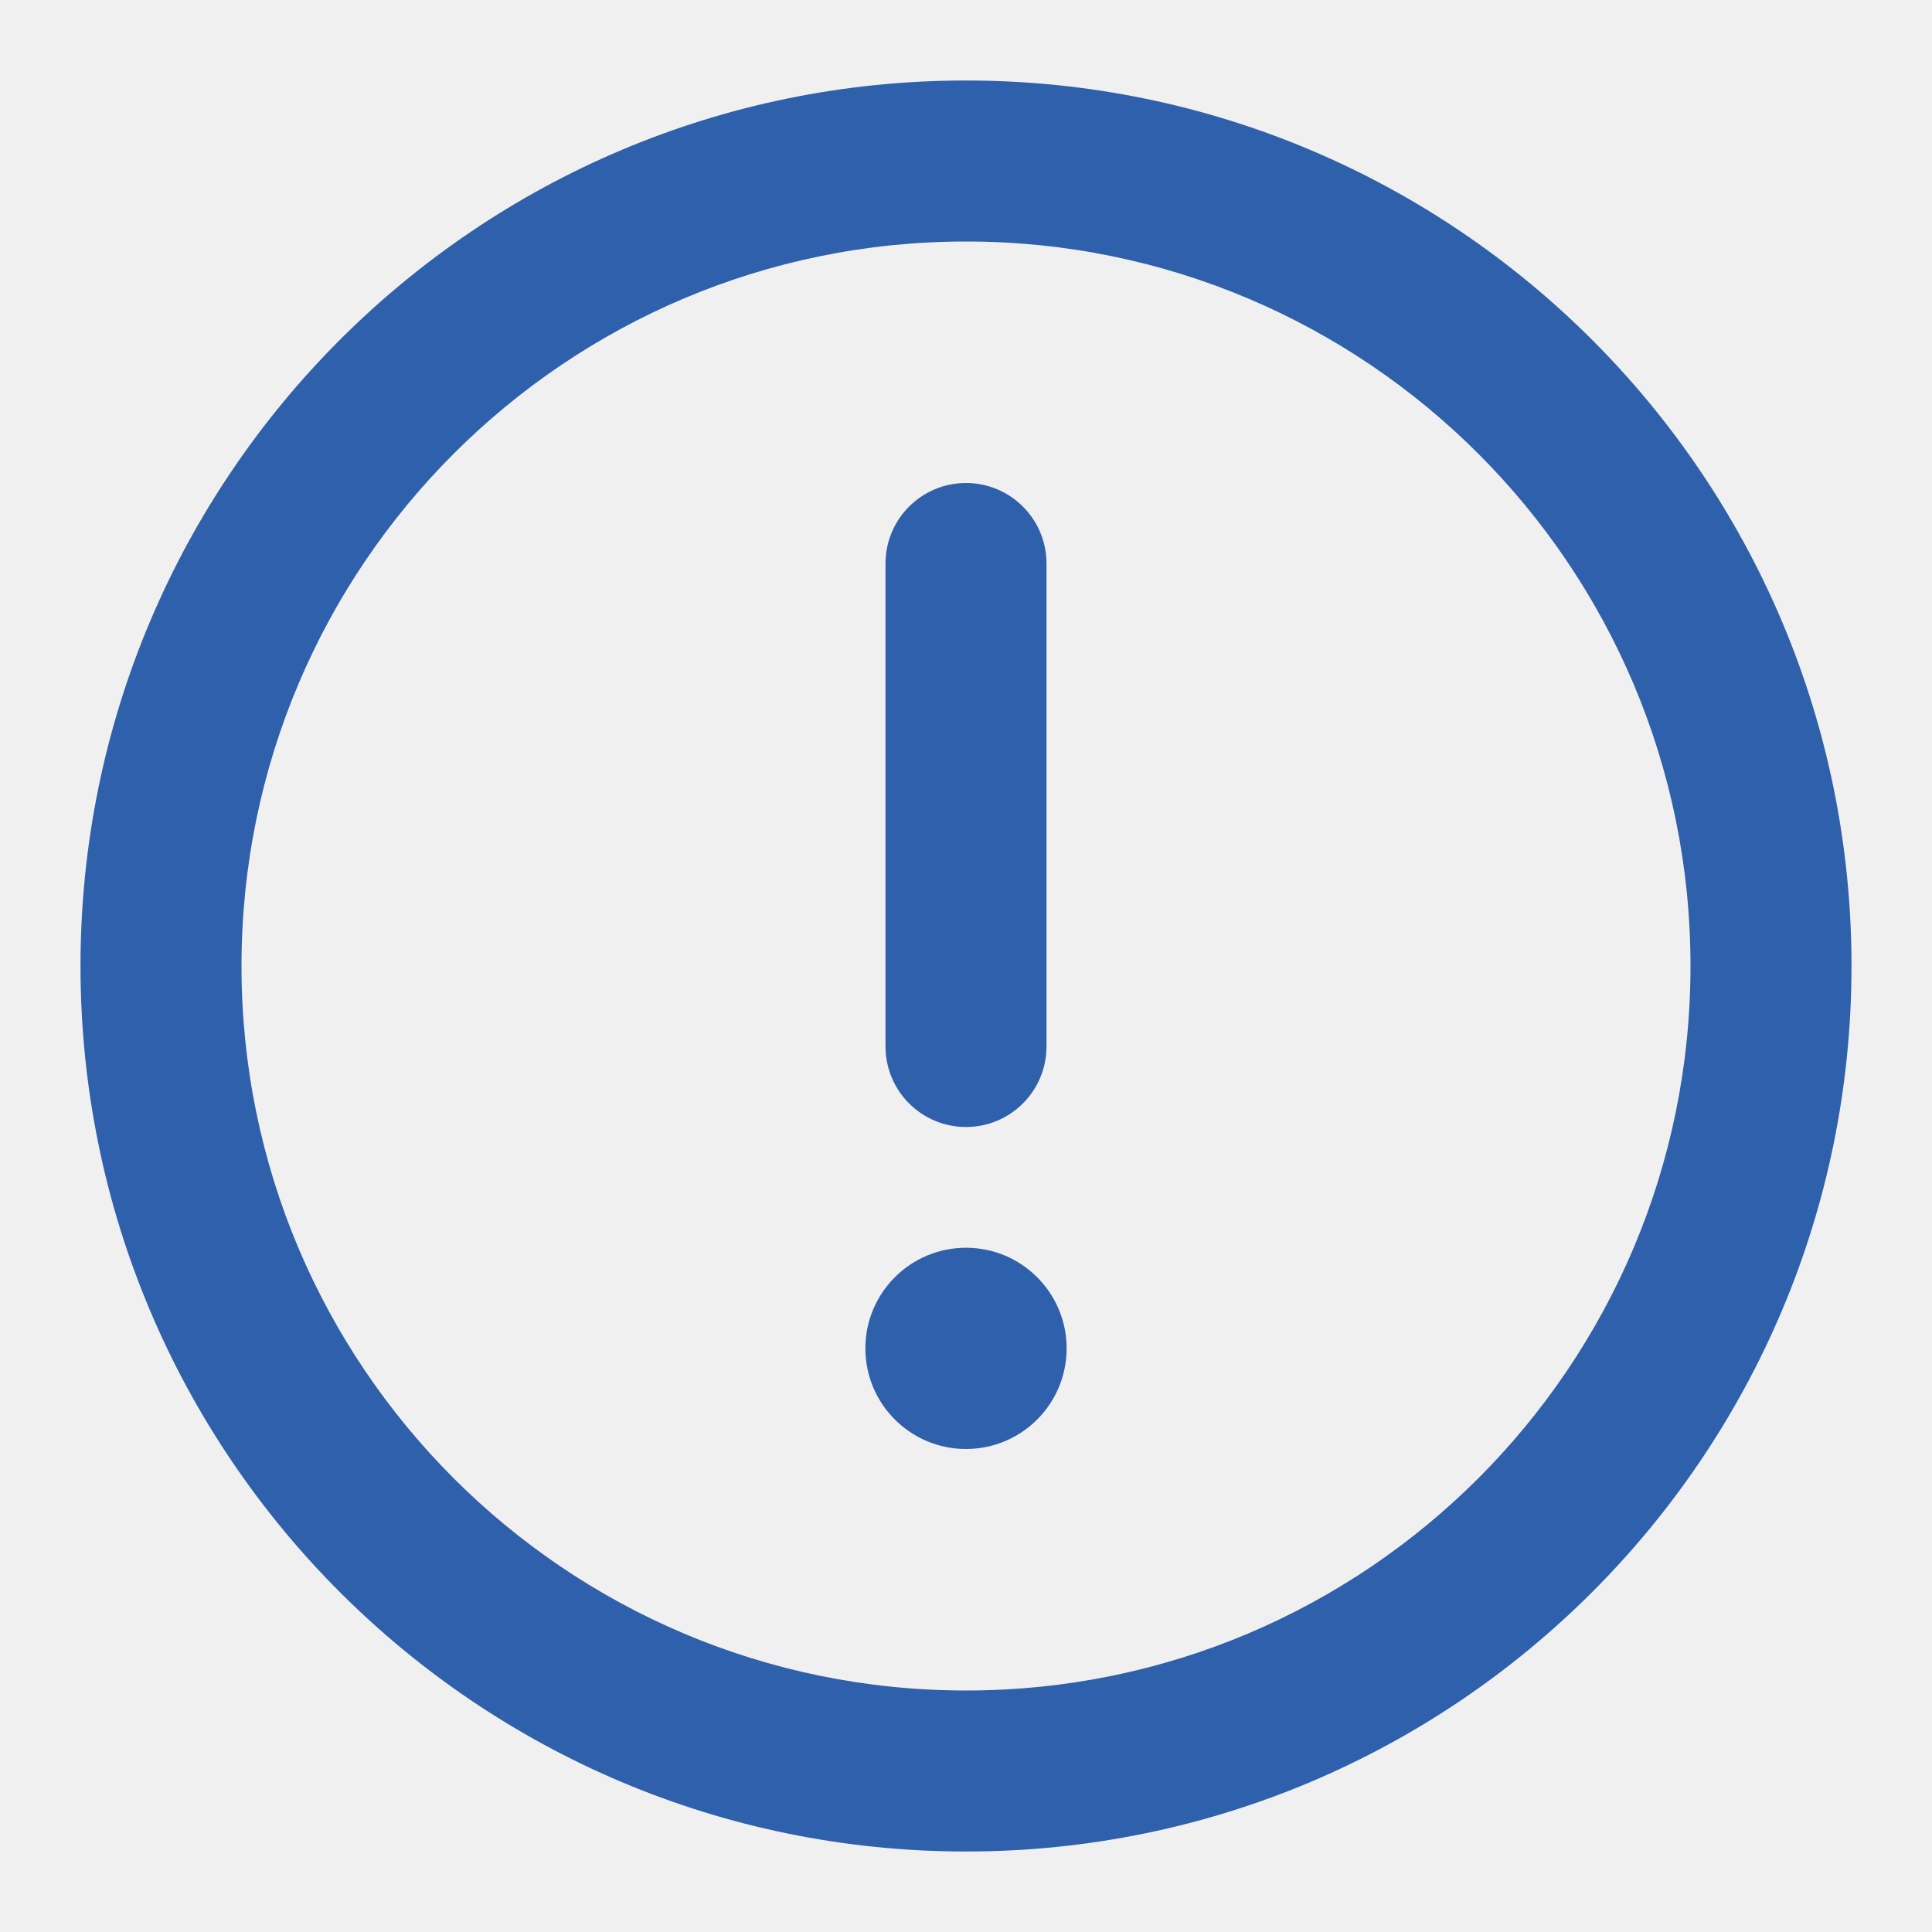
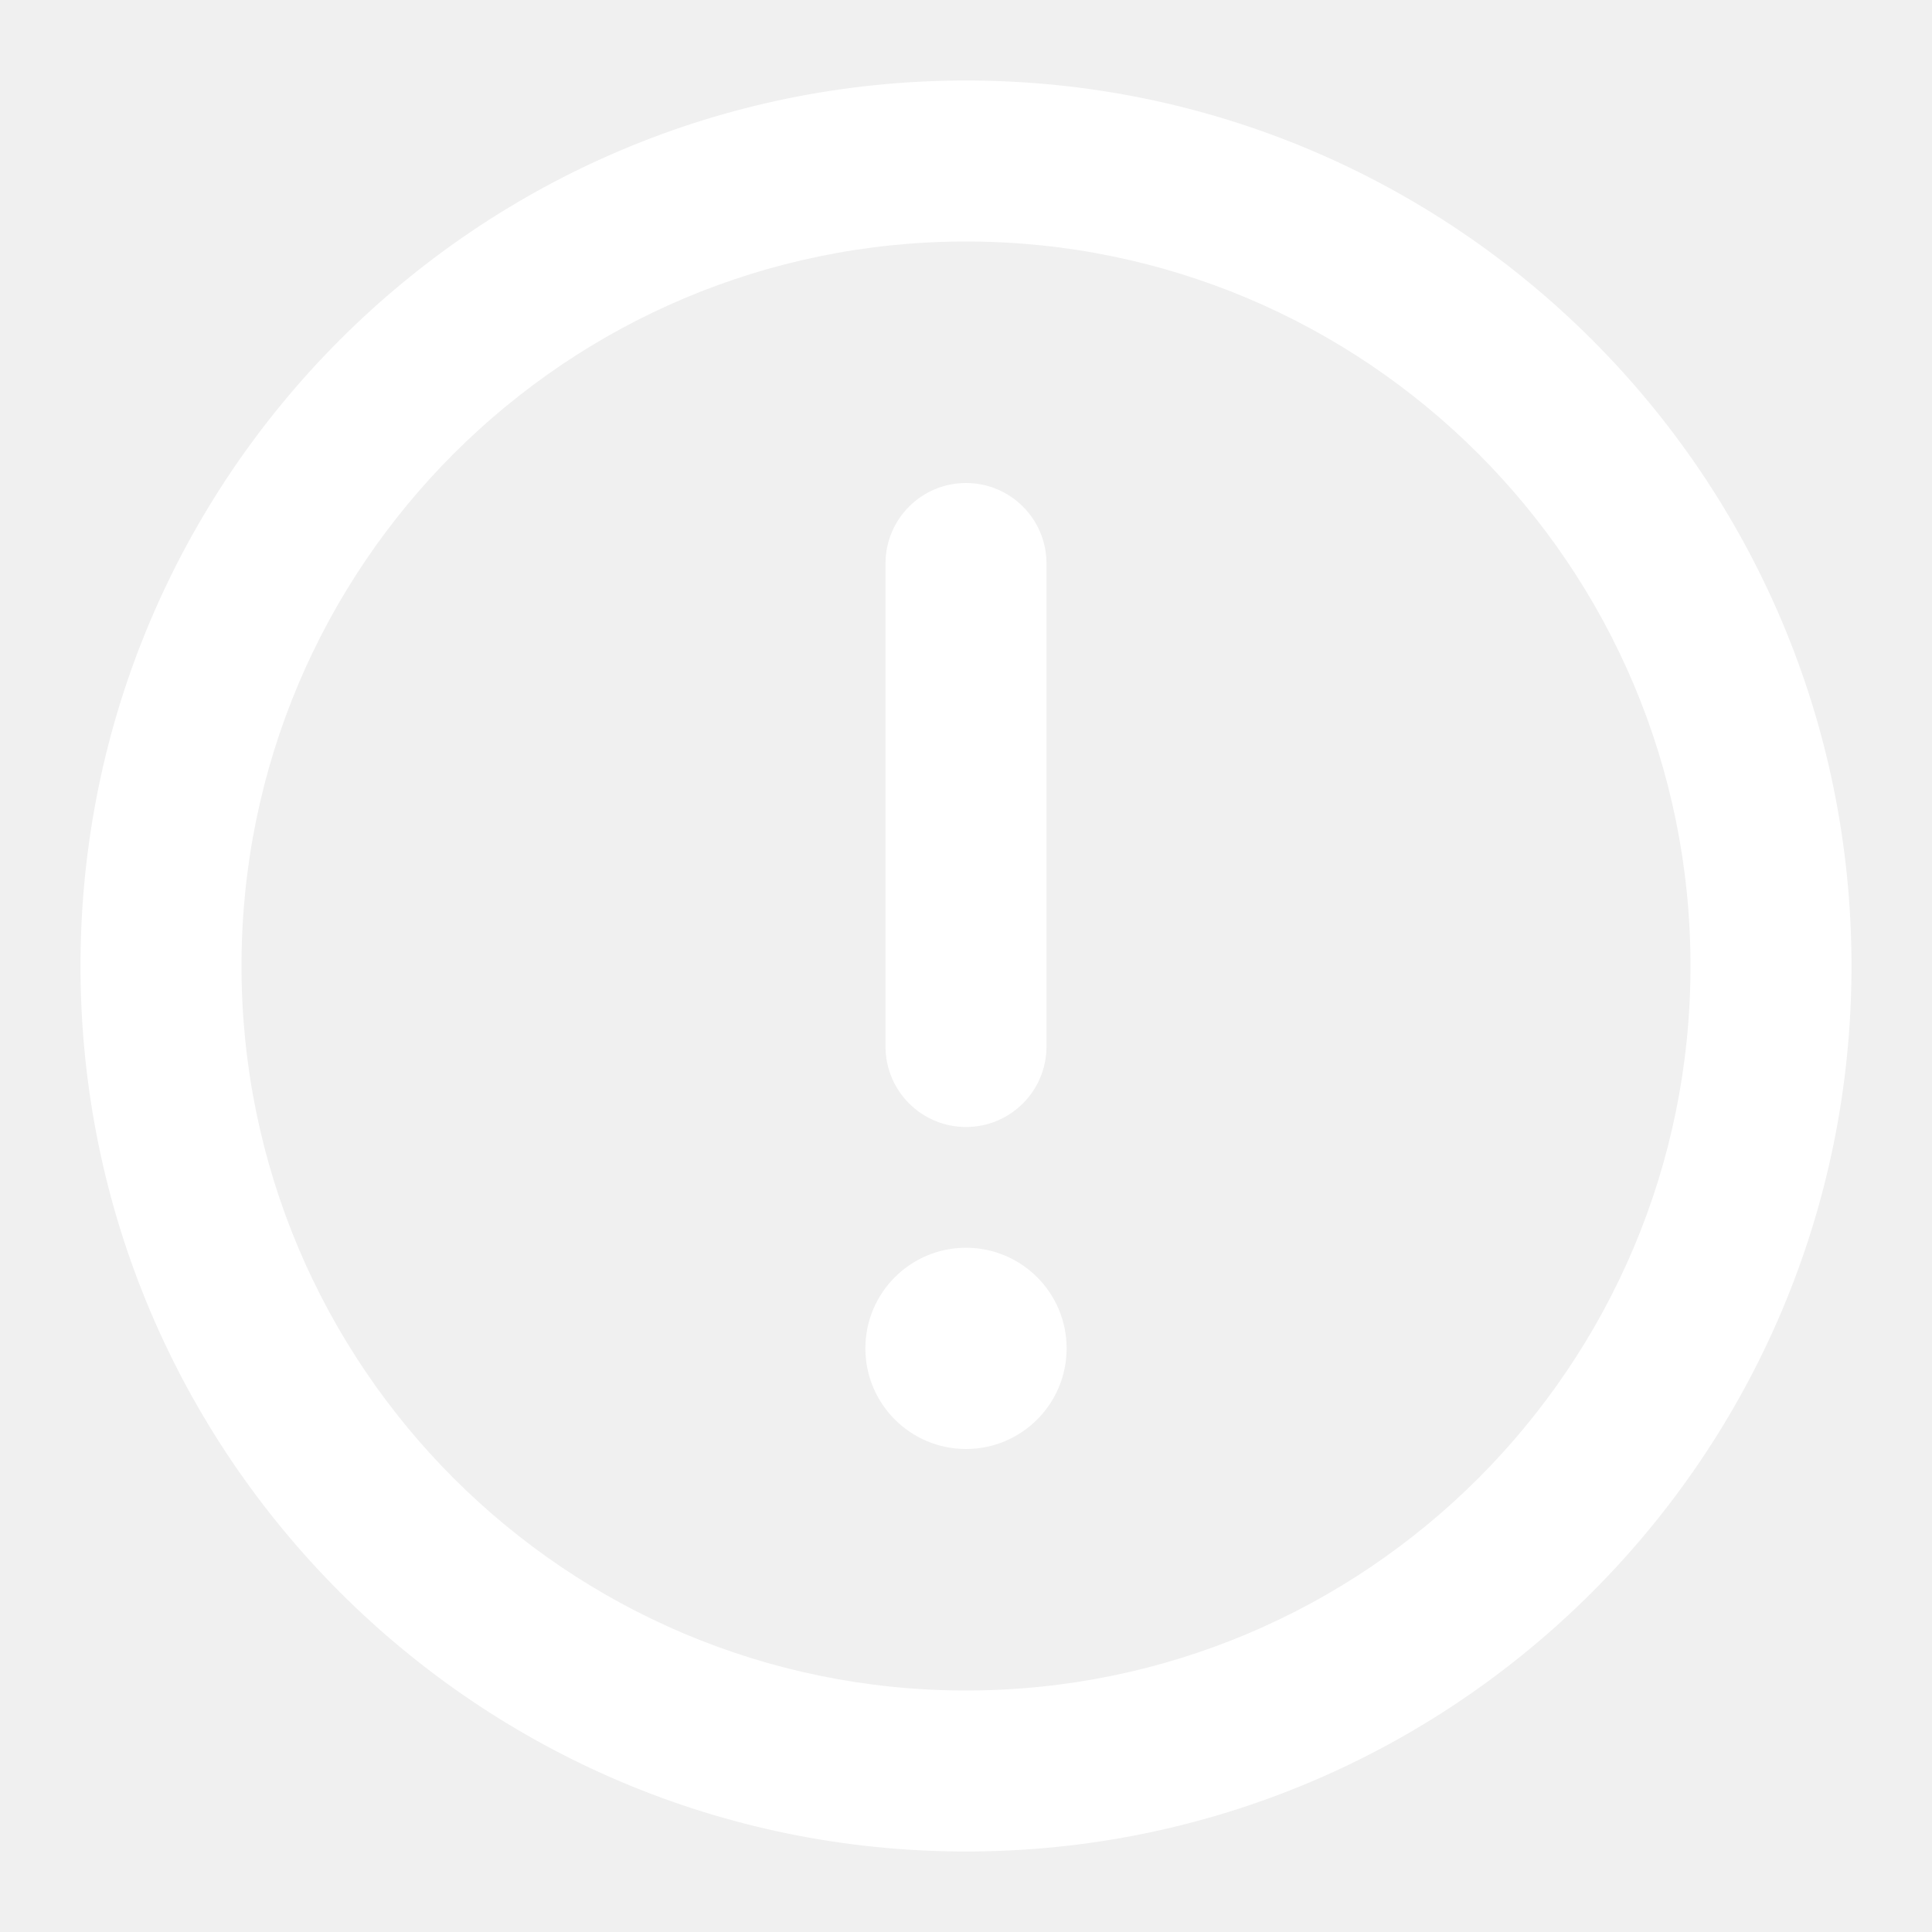
- <svg xmlns="http://www.w3.org/2000/svg" width="800" height="800" viewBox="0 0 800 800" fill="none">
-   <path fill-rule="evenodd" clip-rule="evenodd" d="M100 400C100 234.315 234.315 100 400 100C565.687 100 700 234.315 700 400C700 565.687 565.687 700 400 700C234.315 700 100 565.687 100 400ZM400 33.334C197.496 33.334 33.333 197.496 33.333 400C33.333 602.503 197.496 766.667 400 766.667C602.503 766.667 766.667 602.503 766.667 400C766.667 197.496 602.503 33.334 400 33.334ZM400 200C418.41 200 433.333 214.924 433.333 233.333V433.333C433.333 451.743 418.41 466.667 400 466.667C381.59 466.667 366.667 451.743 366.667 433.333V233.333C366.667 214.924 381.59 200 400 200ZM441.667 558.333C441.667 581.347 423.013 600 400 600C376.987 600 358.333 581.347 358.333 558.333C358.333 535.32 376.987 516.667 400 516.667C423.013 516.667 441.667 535.32 441.667 558.333Z" fill="#2F60AC" />
+ <svg xmlns="http://www.w3.org/2000/svg" width="800" height="800" viewBox="0 0 800 800" fill="none" version="1.1" id="svg1">
+   <defs id="defs1" />
+   <path fill-rule="evenodd" clip-rule="evenodd" d="M100 400C100 234.315 234.315 100 400 100C565.687 100 700 234.315 700 400C700 565.687 565.687 700 400 700C234.315 700 100 565.687 100 400ZM400 33.334C197.496 33.334 33.333 197.496 33.333 400C33.333 602.503 197.496 766.667 400 766.667C602.503 766.667 766.667 602.503 766.667 400C766.667 197.496 602.503 33.334 400 33.334ZM400 200C418.41 200 433.333 214.924 433.333 233.333V433.333C433.333 451.743 418.41 466.667 400 466.667C381.59 466.667 366.667 451.743 366.667 433.333V233.333C366.667 214.924 381.59 200 400 200ZM441.667 558.333C441.667 581.347 423.013 600 400 600C376.987 600 358.333 581.347 358.333 558.333C358.333 535.32 376.987 516.667 400 516.667C423.013 516.667 441.667 535.32 441.667 558.333Z" fill="#2F60AC" id="path1" style="fill:#ffffff;fill-opacity:1" />
</svg>
